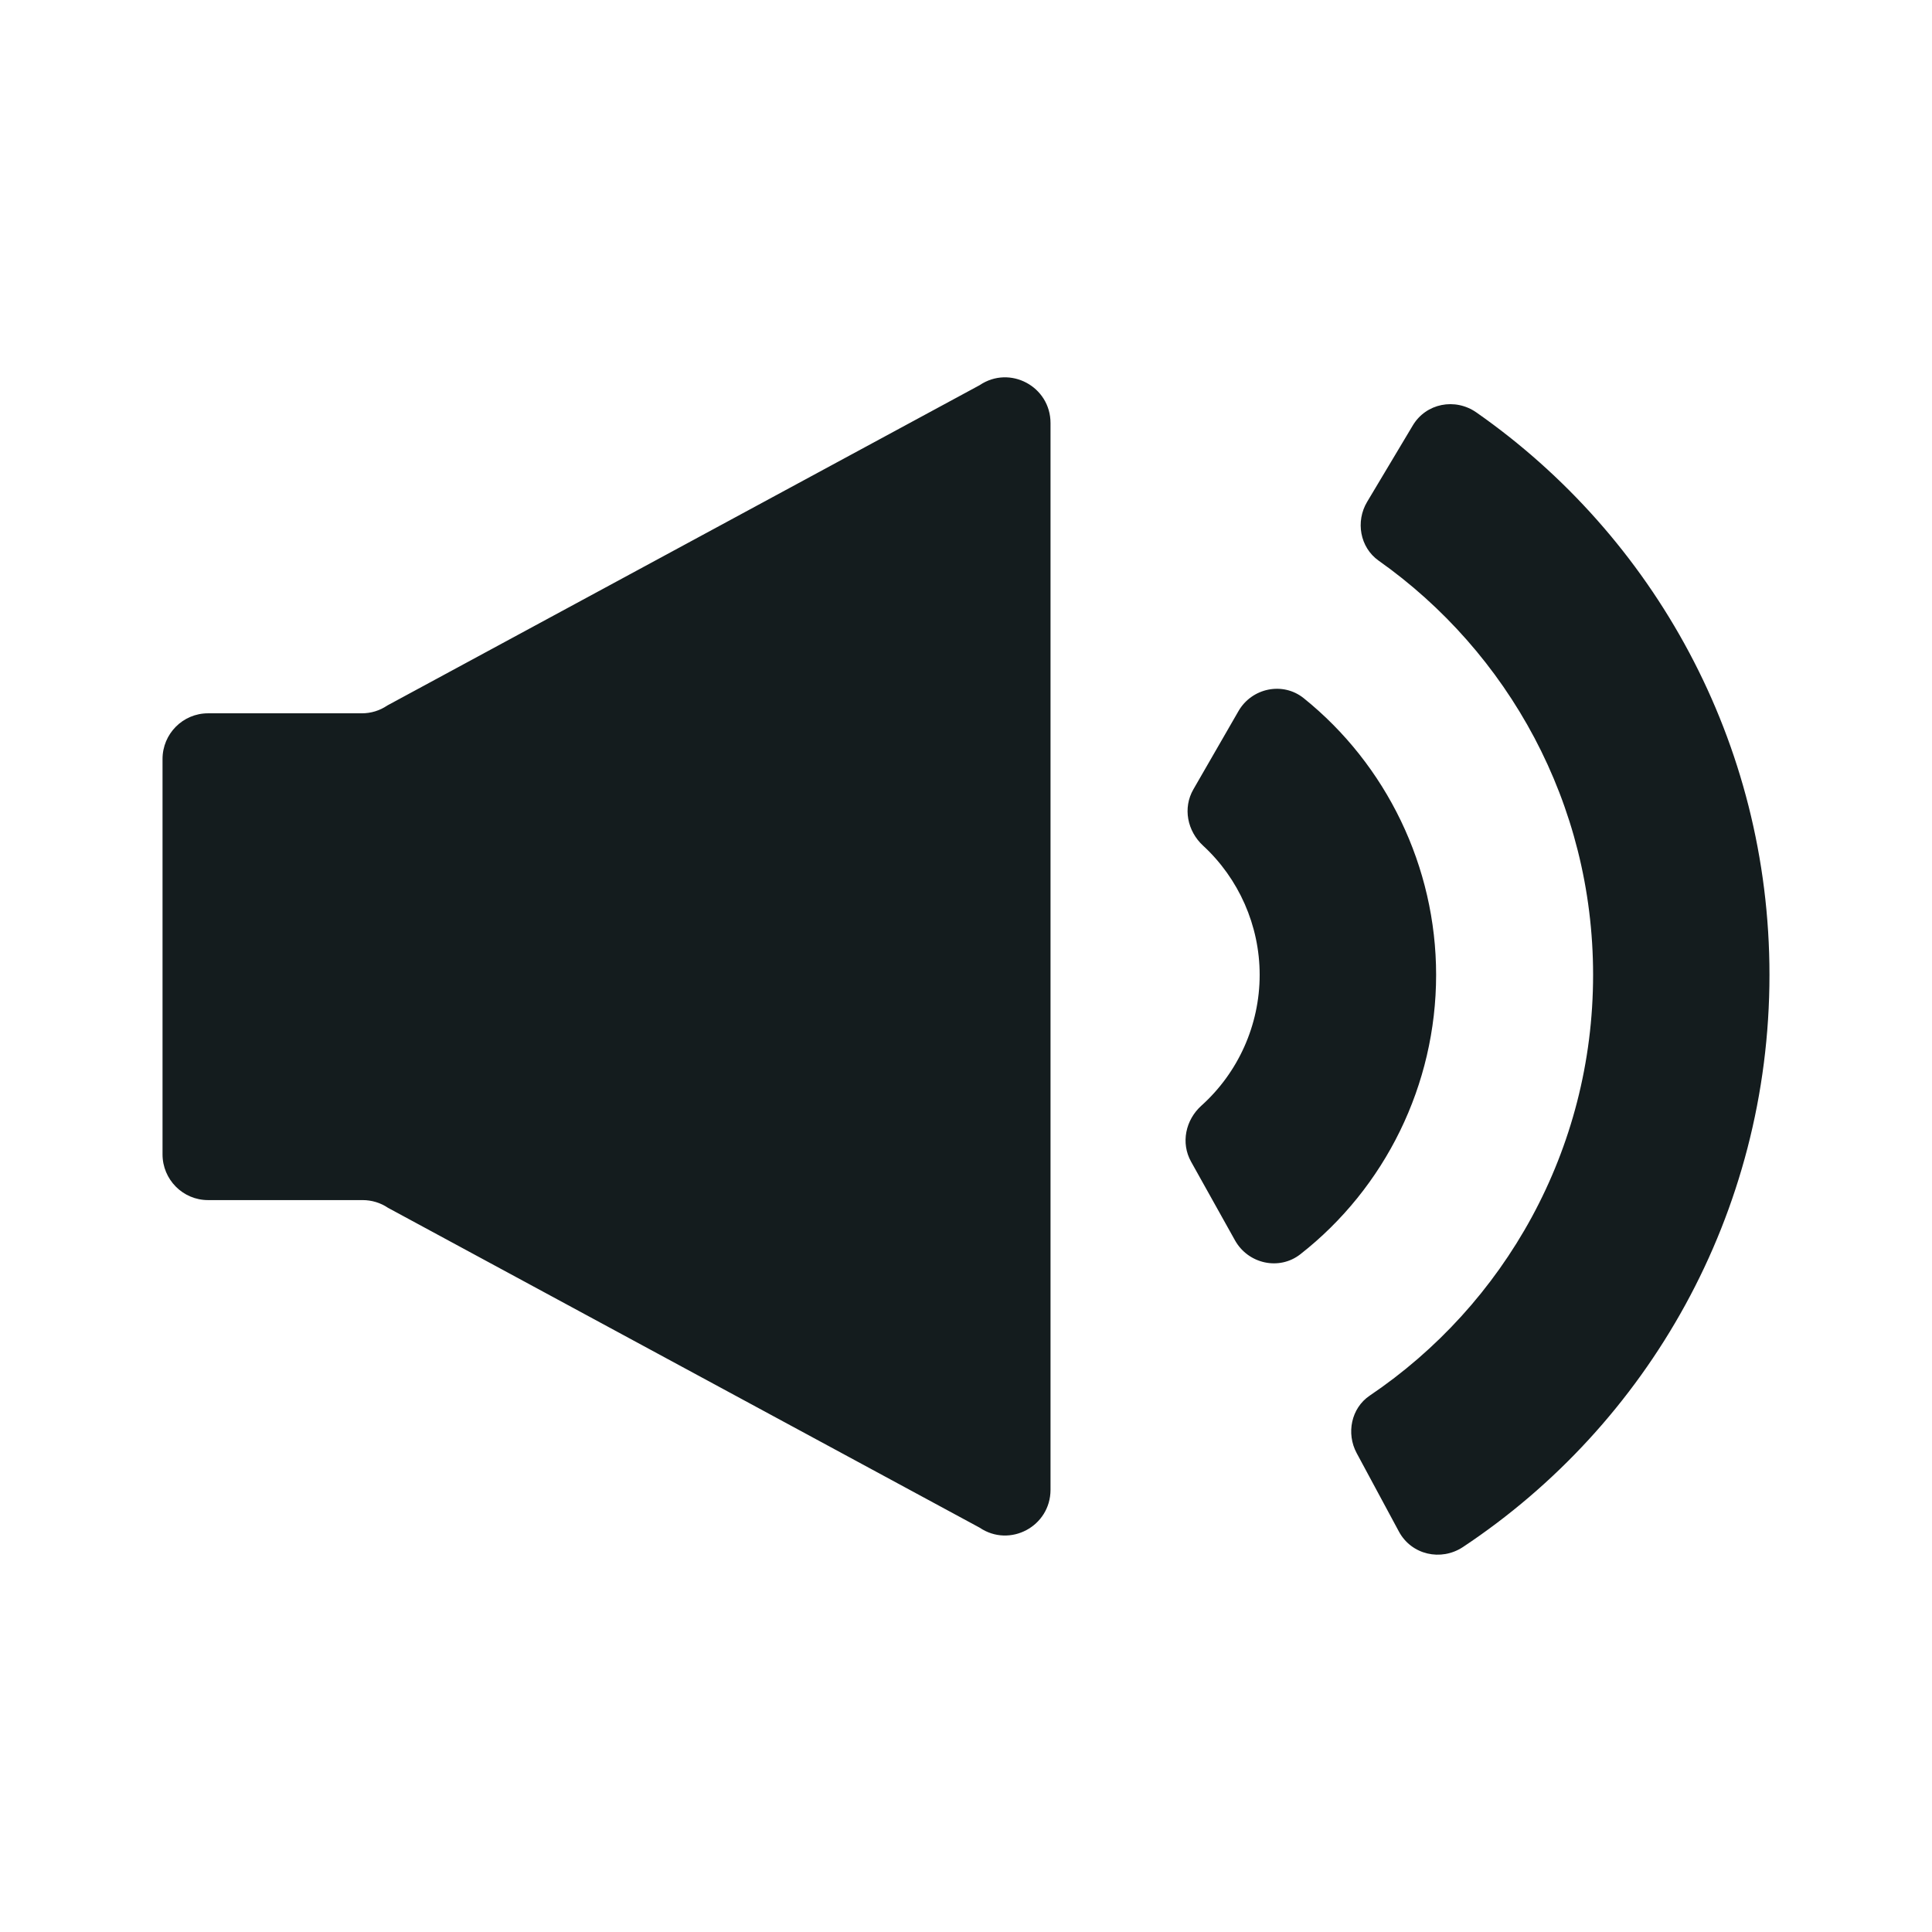
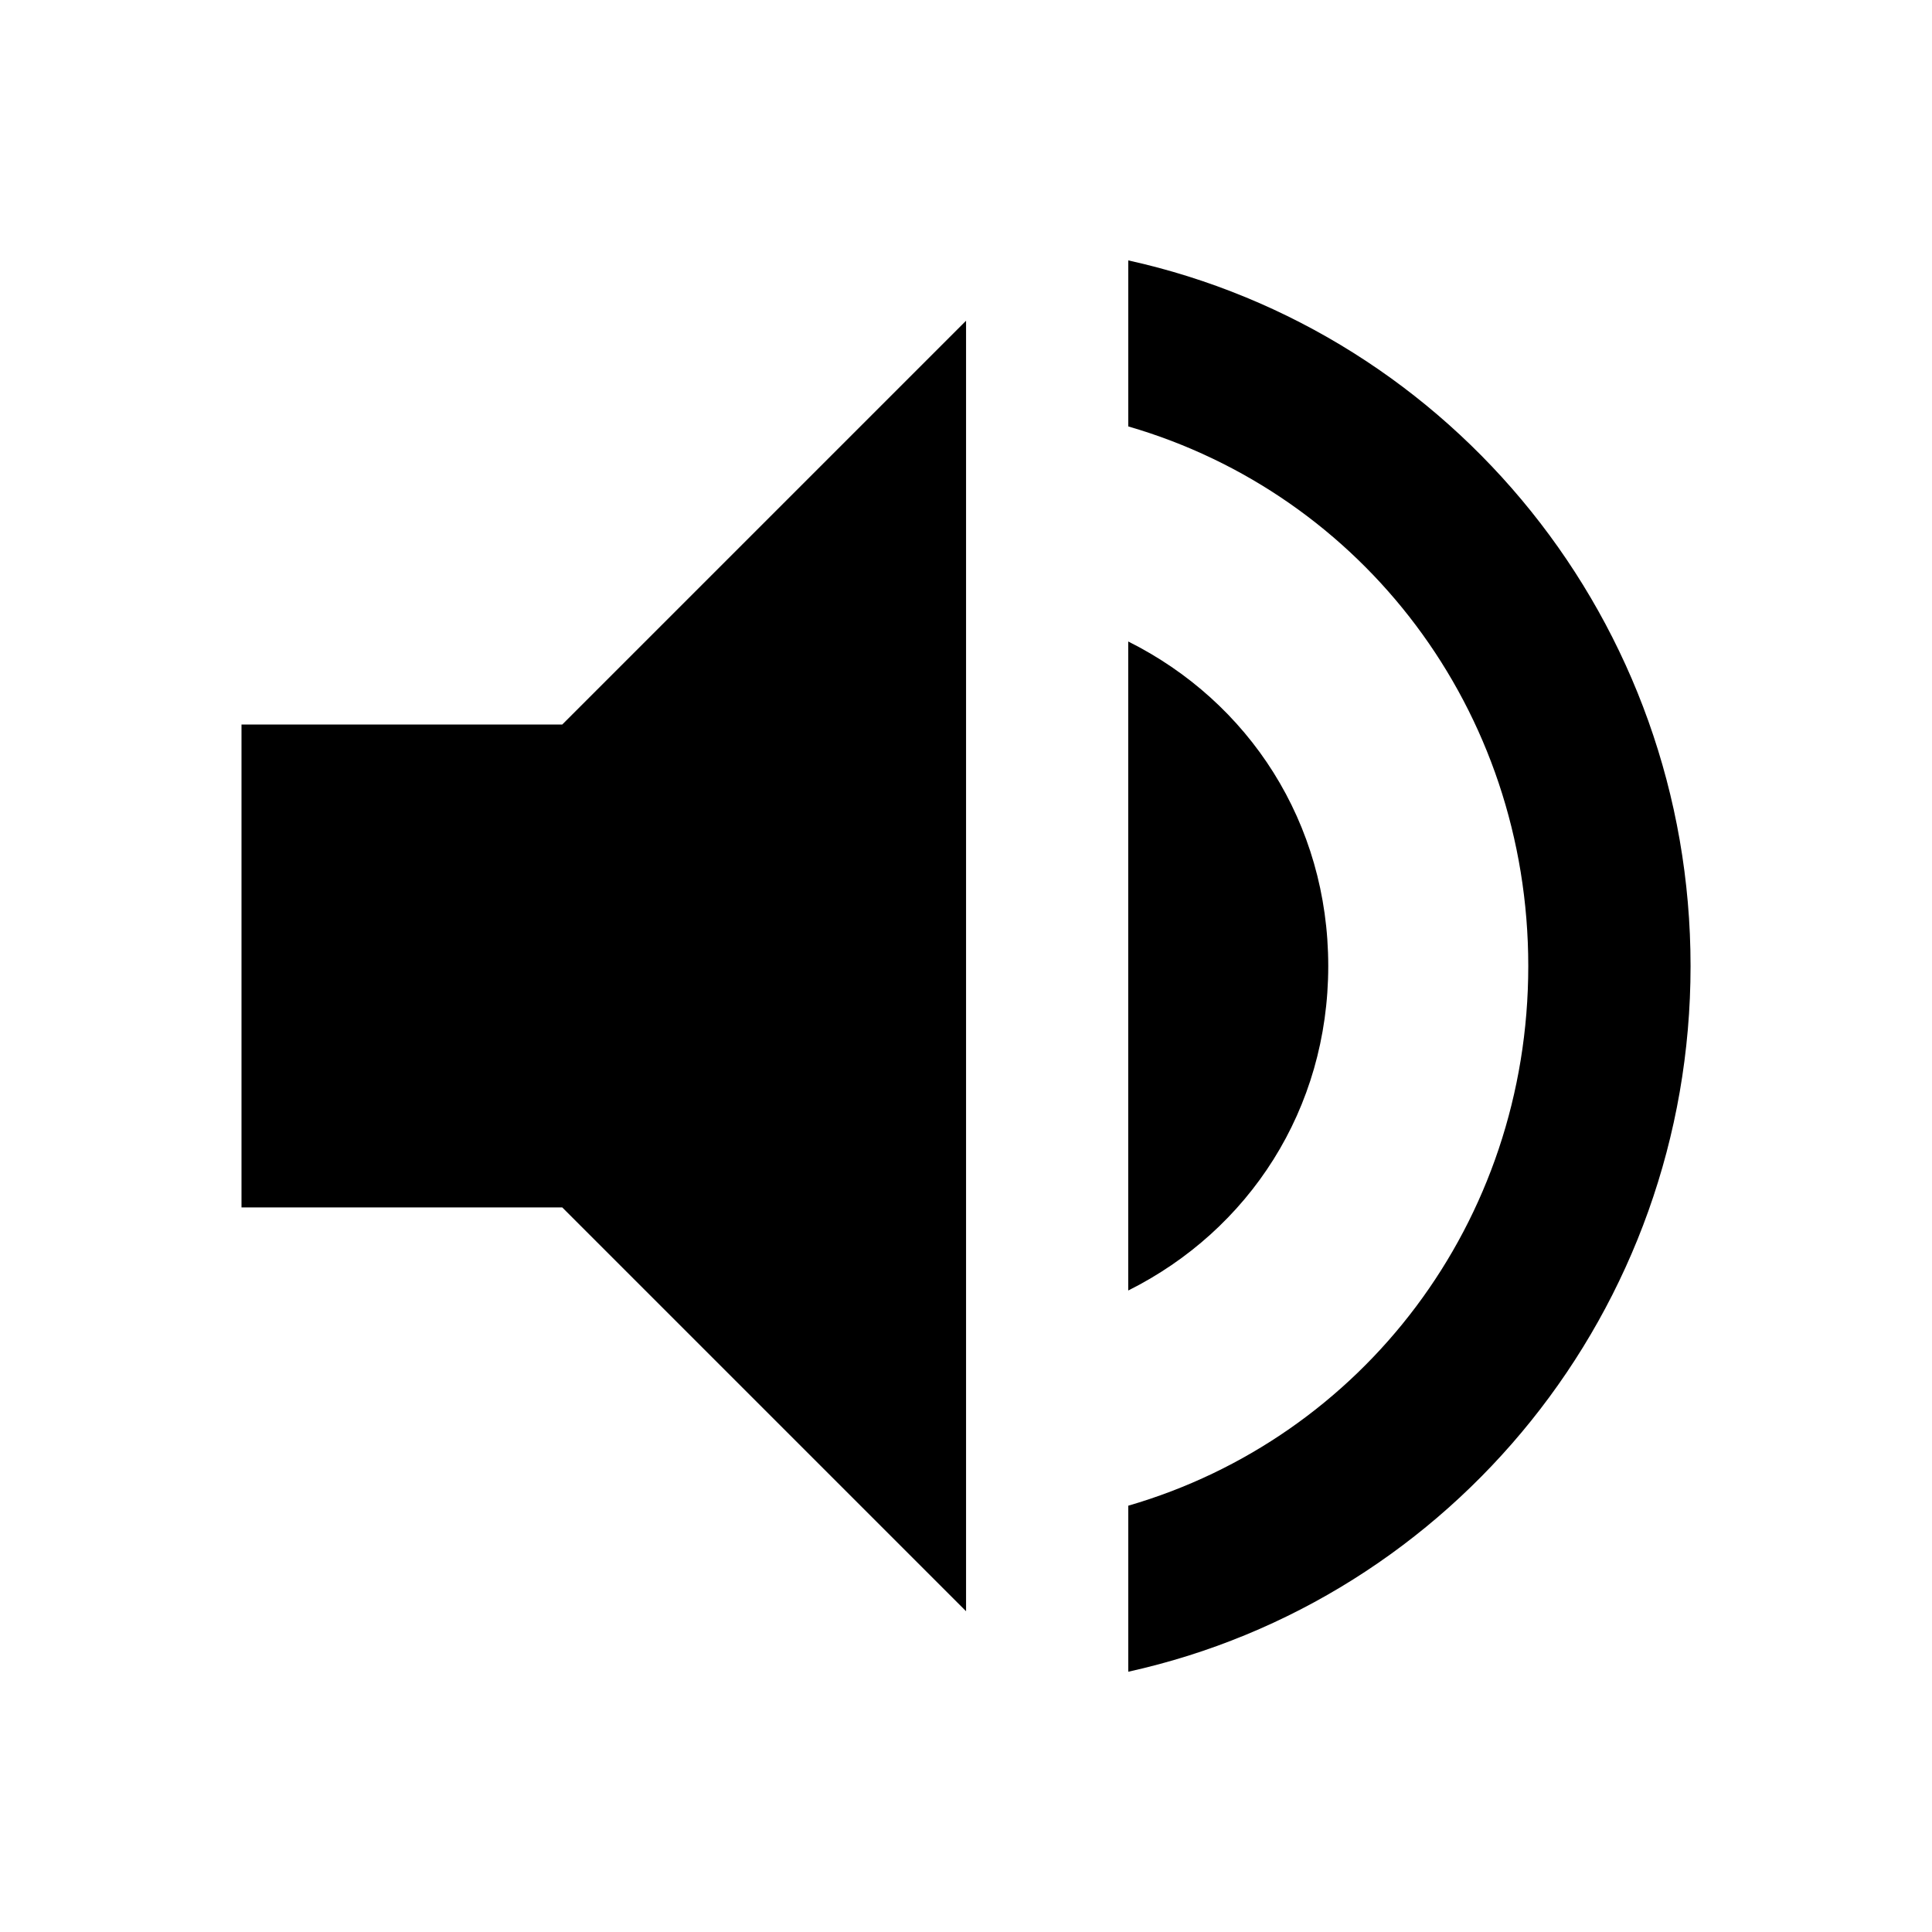
- <svg xmlns="http://www.w3.org/2000/svg" width="24" height="24" viewBox="0 0 24 24" fill="none">
-   <path fill-rule="evenodd" clip-rule="evenodd" d="M12.169 4.785L4.811 8.764C4.717 8.828 4.608 8.861 4.495 8.861H2.584C2.272 8.861 2.019 9.115 2.019 9.429V14.34C2.019 14.653 2.272 14.908 2.584 14.908H4.505C4.617 14.908 4.727 14.941 4.82 15.004L12.169 18.977C12.545 19.231 13.05 18.961 13.05 18.506V5.256C13.05 4.801 12.545 4.531 12.169 4.785ZM15.342 15.409L14.796 14.431C14.666 14.198 14.727 13.912 14.925 13.734C15.379 13.326 15.648 12.736 15.648 12.11C15.648 11.495 15.387 10.912 14.945 10.505C14.749 10.324 14.691 10.037 14.825 9.805L15.384 8.835C15.55 8.545 15.936 8.465 16.195 8.673C17.222 9.498 17.84 10.766 17.84 12.11C17.84 13.477 17.206 14.757 16.153 15.581C15.891 15.786 15.506 15.701 15.342 15.409ZM17.125 6.964C18.733 8.1 19.79 9.98 19.79 12.11C19.79 14.289 18.686 16.21 17.015 17.337C16.785 17.492 16.721 17.806 16.853 18.051L17.378 19.026C17.534 19.315 17.9 19.398 18.173 19.218C20.464 17.698 21.981 15.082 21.981 12.11C21.981 9.214 20.536 6.658 18.341 5.124C18.077 4.939 17.714 5.008 17.549 5.287L16.983 6.234C16.837 6.478 16.894 6.8 17.125 6.964Z" fill="#141C1E" />
+ <svg xmlns="http://www.w3.org/2000/svg" version="1.1" width="32" height="32" viewBox="0 0 32 32">
+   <path d="M18.688 4.313c5.375 1.188 9.313 6 9.313 11.688s-3.938 10.5-9.313 11.688v-2.75c3.875-1.125 6.625-4.688 6.625-8.938s-2.75-7.813-6.625-8.938v-2.75zM22 16c0 2.375-1.313 4.375-3.313 5.375v-10.75c2 1 3.313 3 3.313 5.375zM4 12h5.313l6.688-6.688v21.375l-6.688-6.688h-5.313v-8z" />
</svg>
